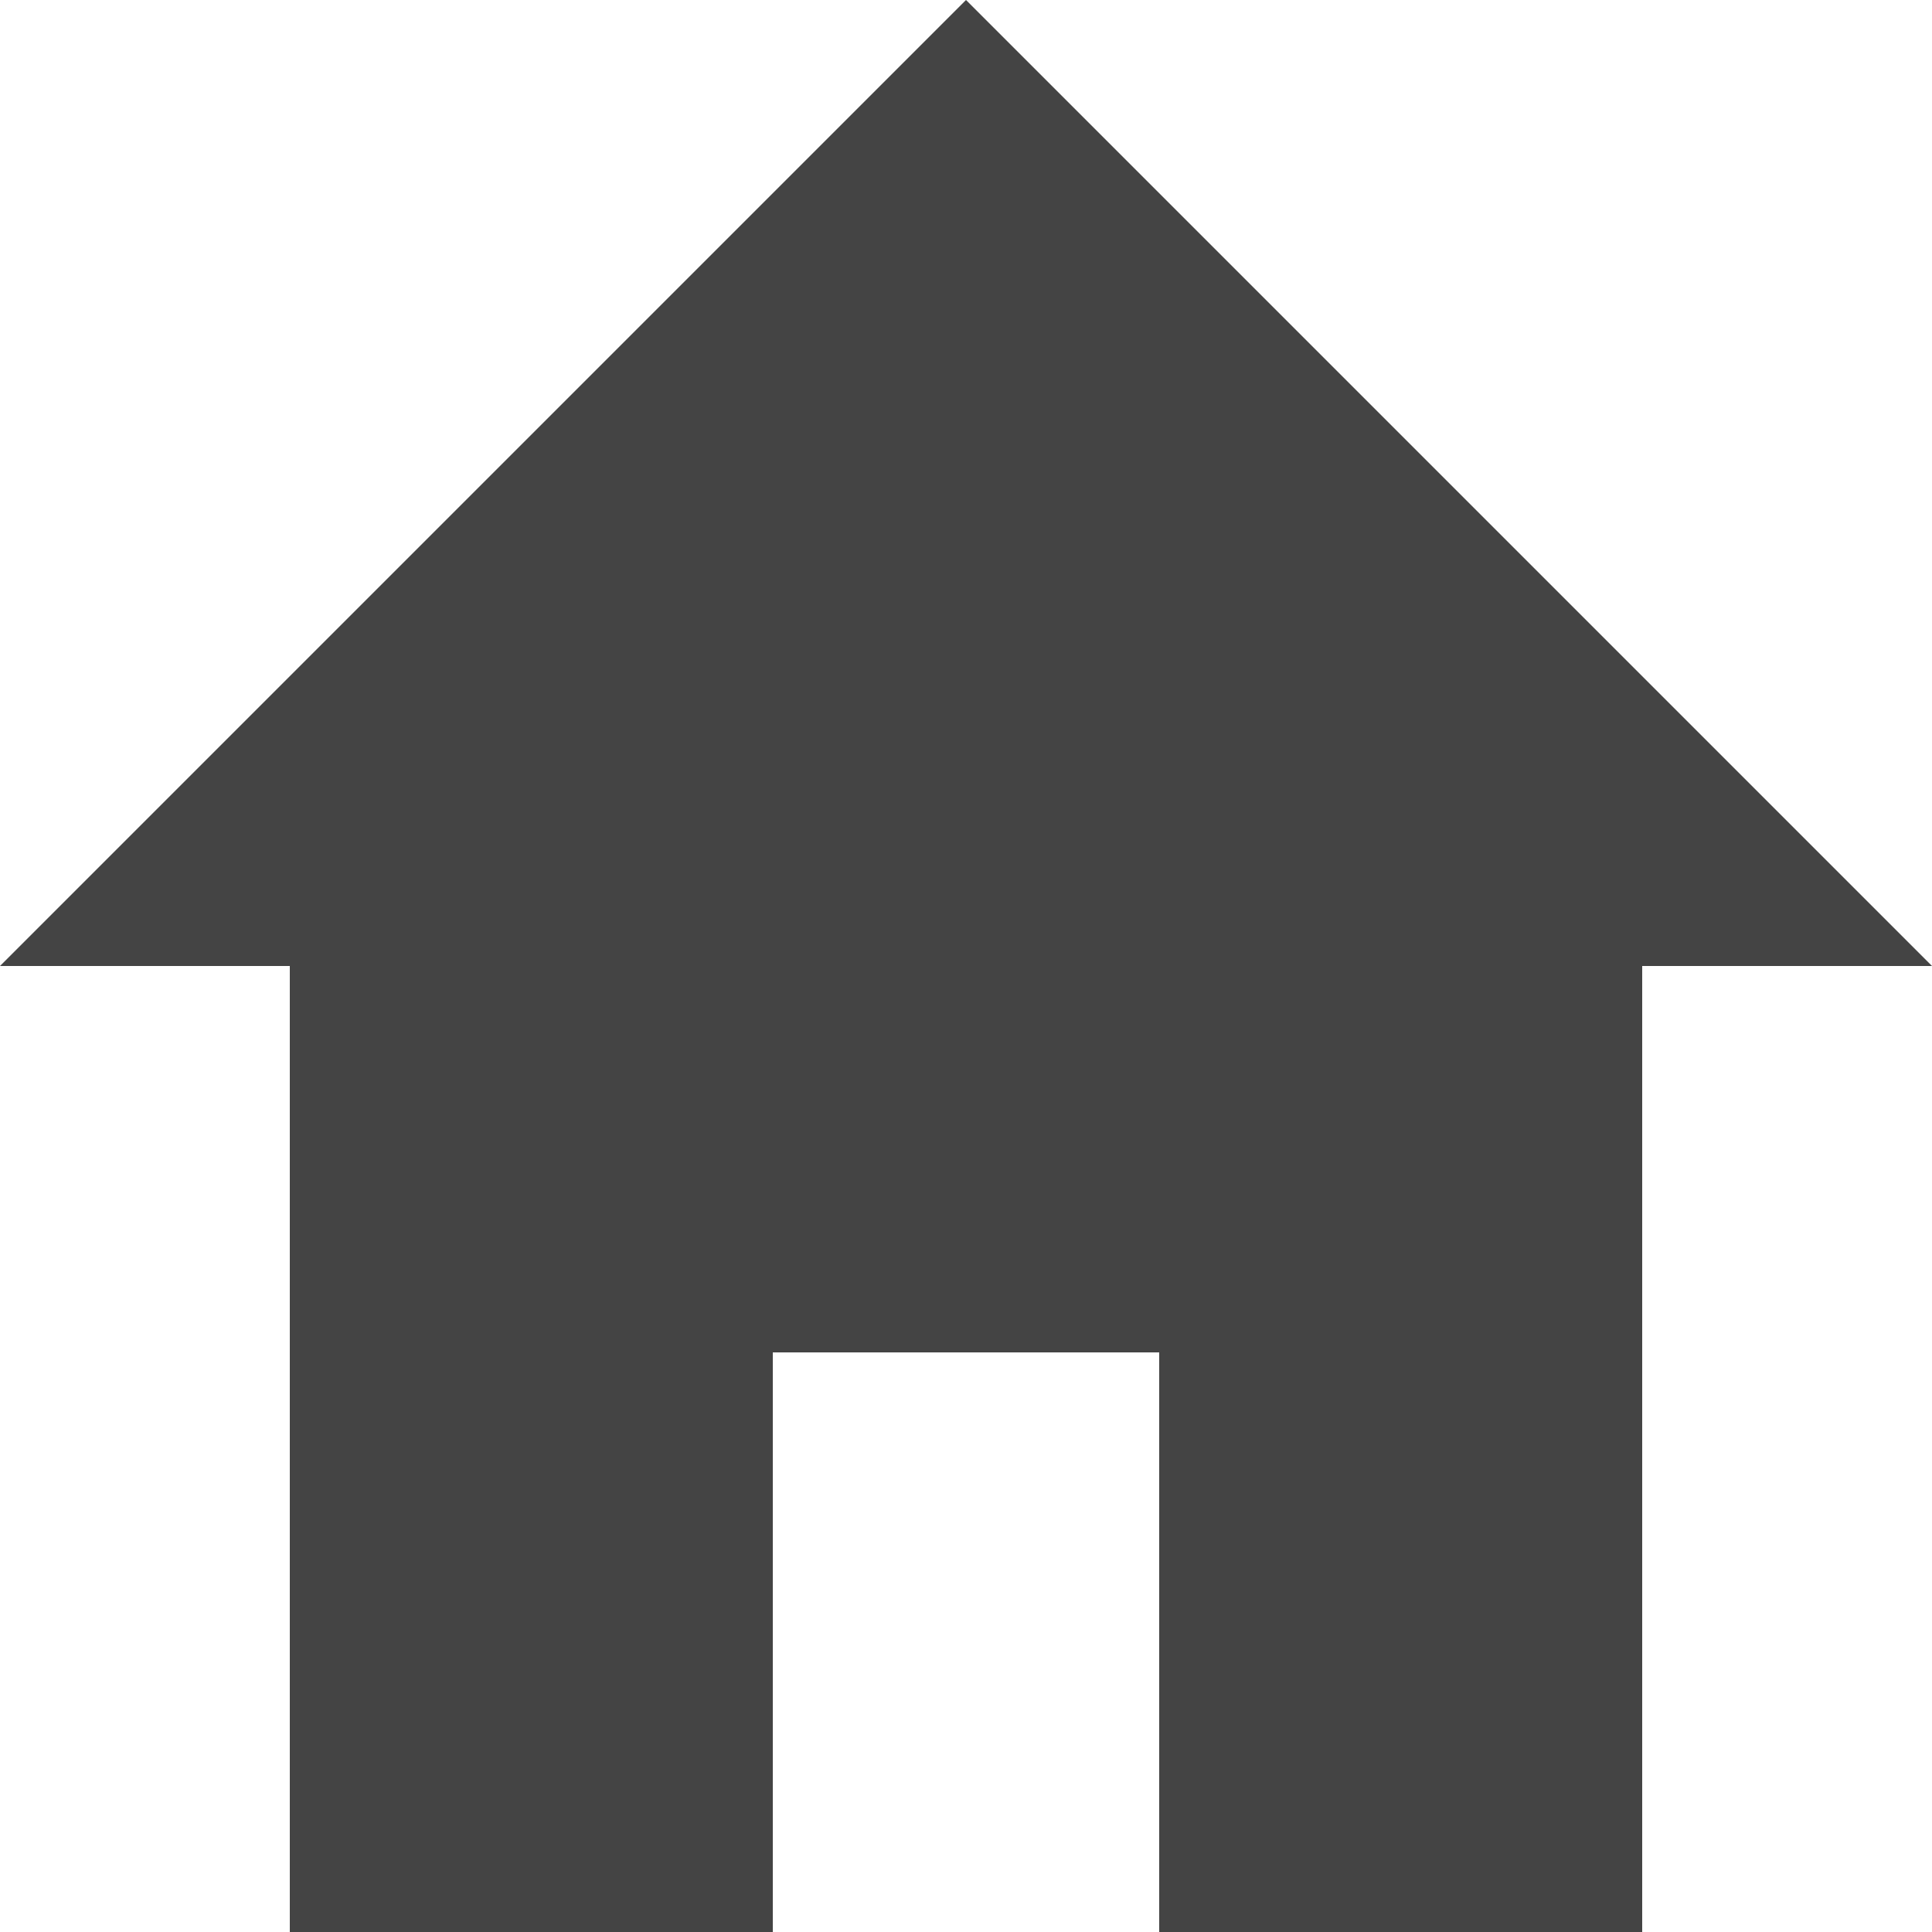
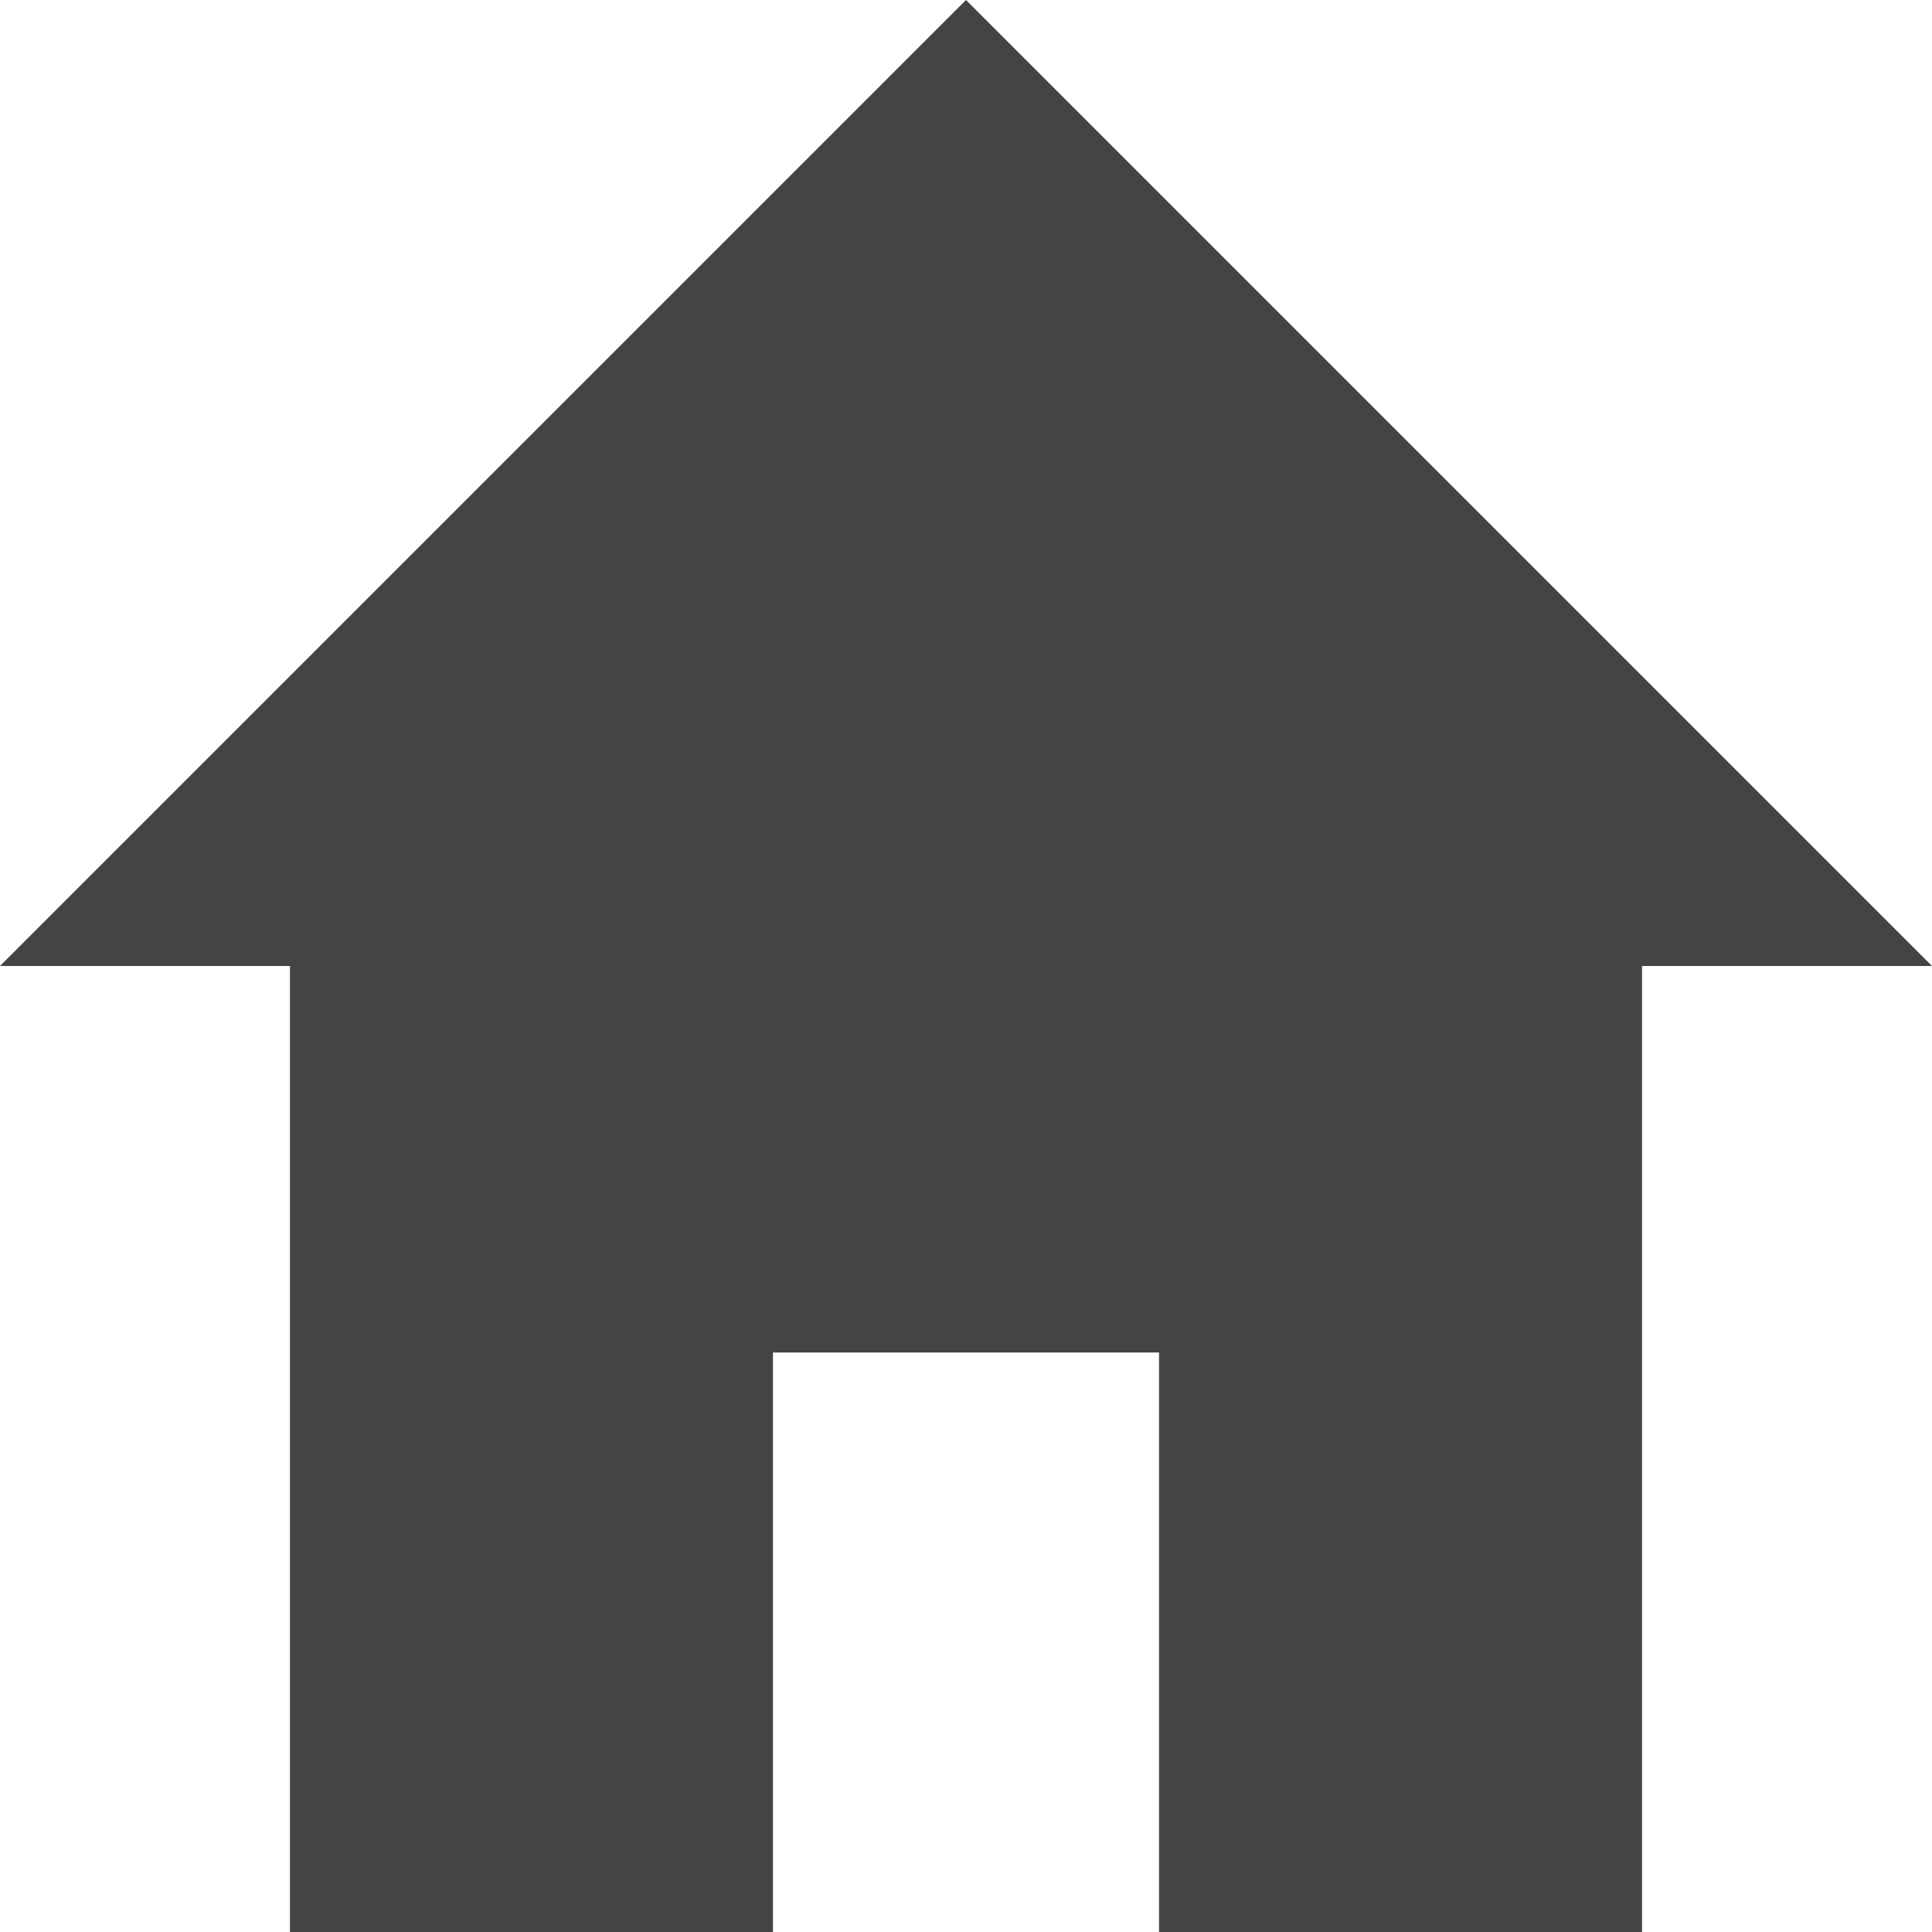
- <svg xmlns="http://www.w3.org/2000/svg" version="1.1" width="20" height="20" viewBox="0 0 20 20" data-tags="home">
-   <g fill="#444" transform="scale(0.01953125 0.01953125)">
-     <path d="M409.6 1024h-256v-512h-153.6l512-512 512 512h-153.6v512h-256v-307.2h-204.8v307.2z" />
+ <svg xmlns="http://www.w3.org/2000/svg" width="24px" height="24px" viewBox="0 0 24 24" version="1.1">
+   <g id="surface1">
+     <path style=" stroke:none;fill-rule:nonzero;fill:rgb(26.667%,26.667%,26.667%);fill-opacity:1;" d="M 9.602 24 L 3.602 24 L 3.602 12 L 0 12 L 12 0 L 24 12 L 20.398 12 L 20.398 24 L 14.398 24 L 14.398 16.801 L 9.602 16.801 Z M 9.602 24 " />
  </g>
</svg>
